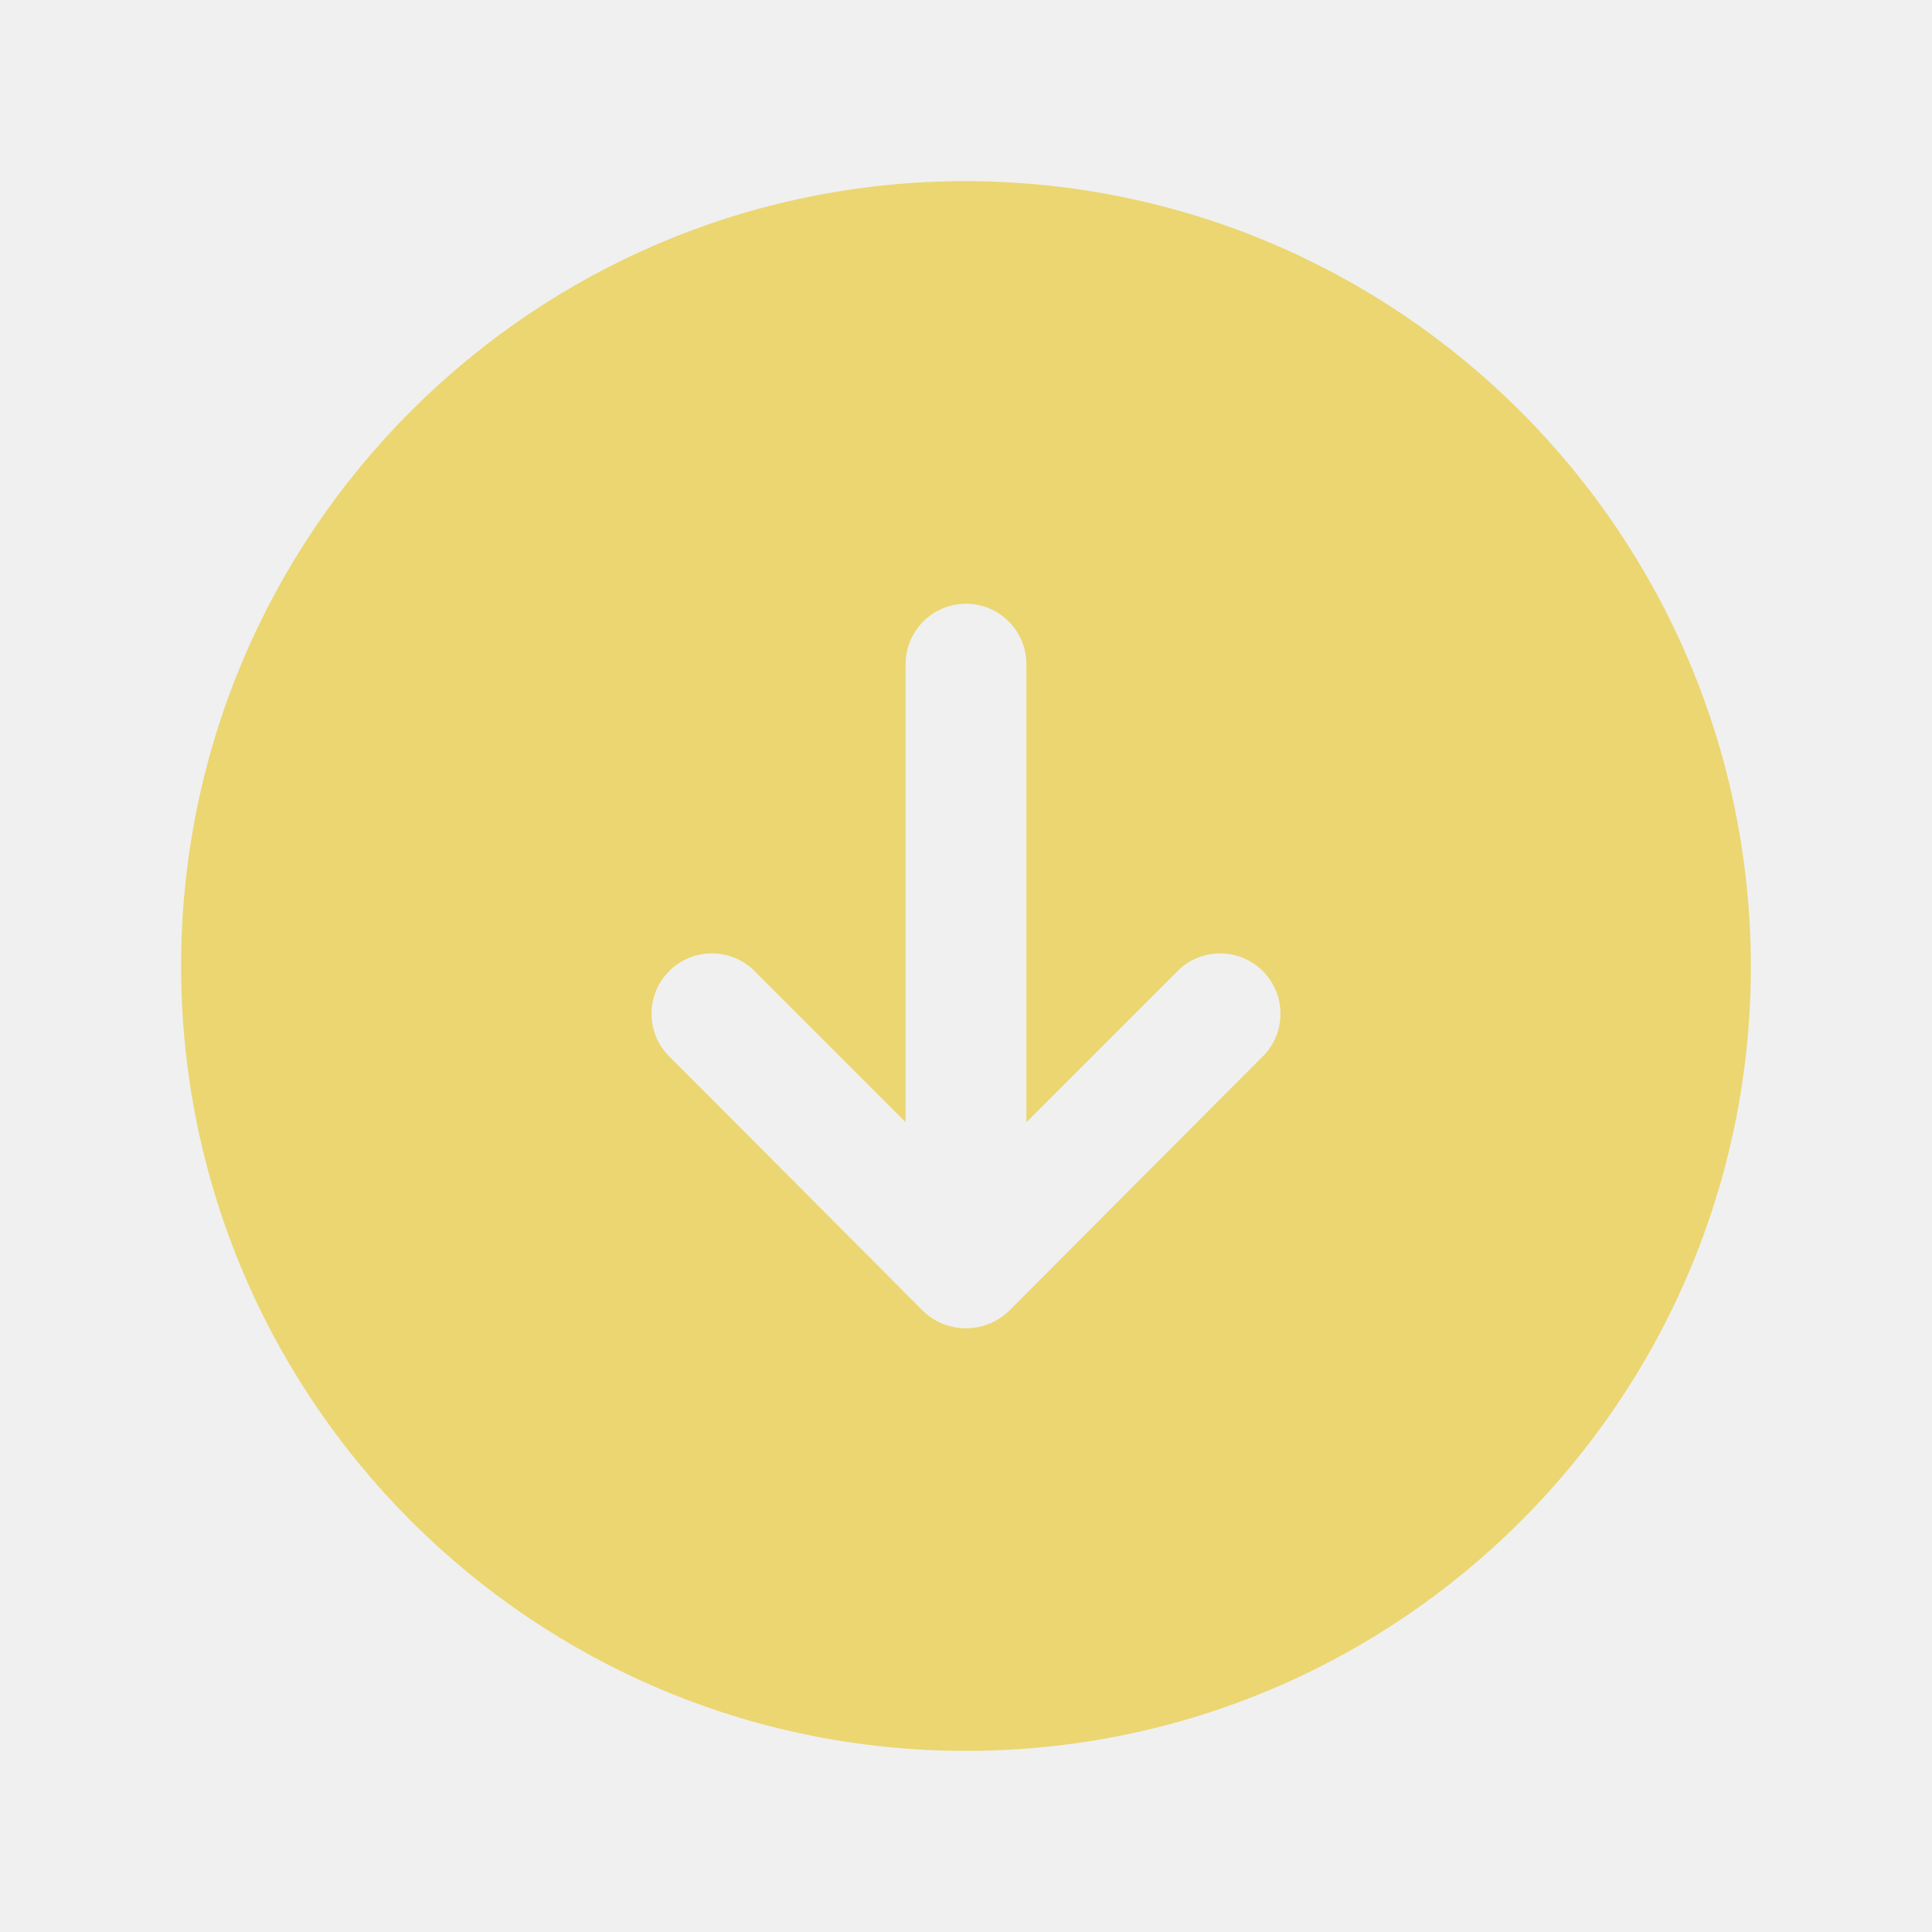
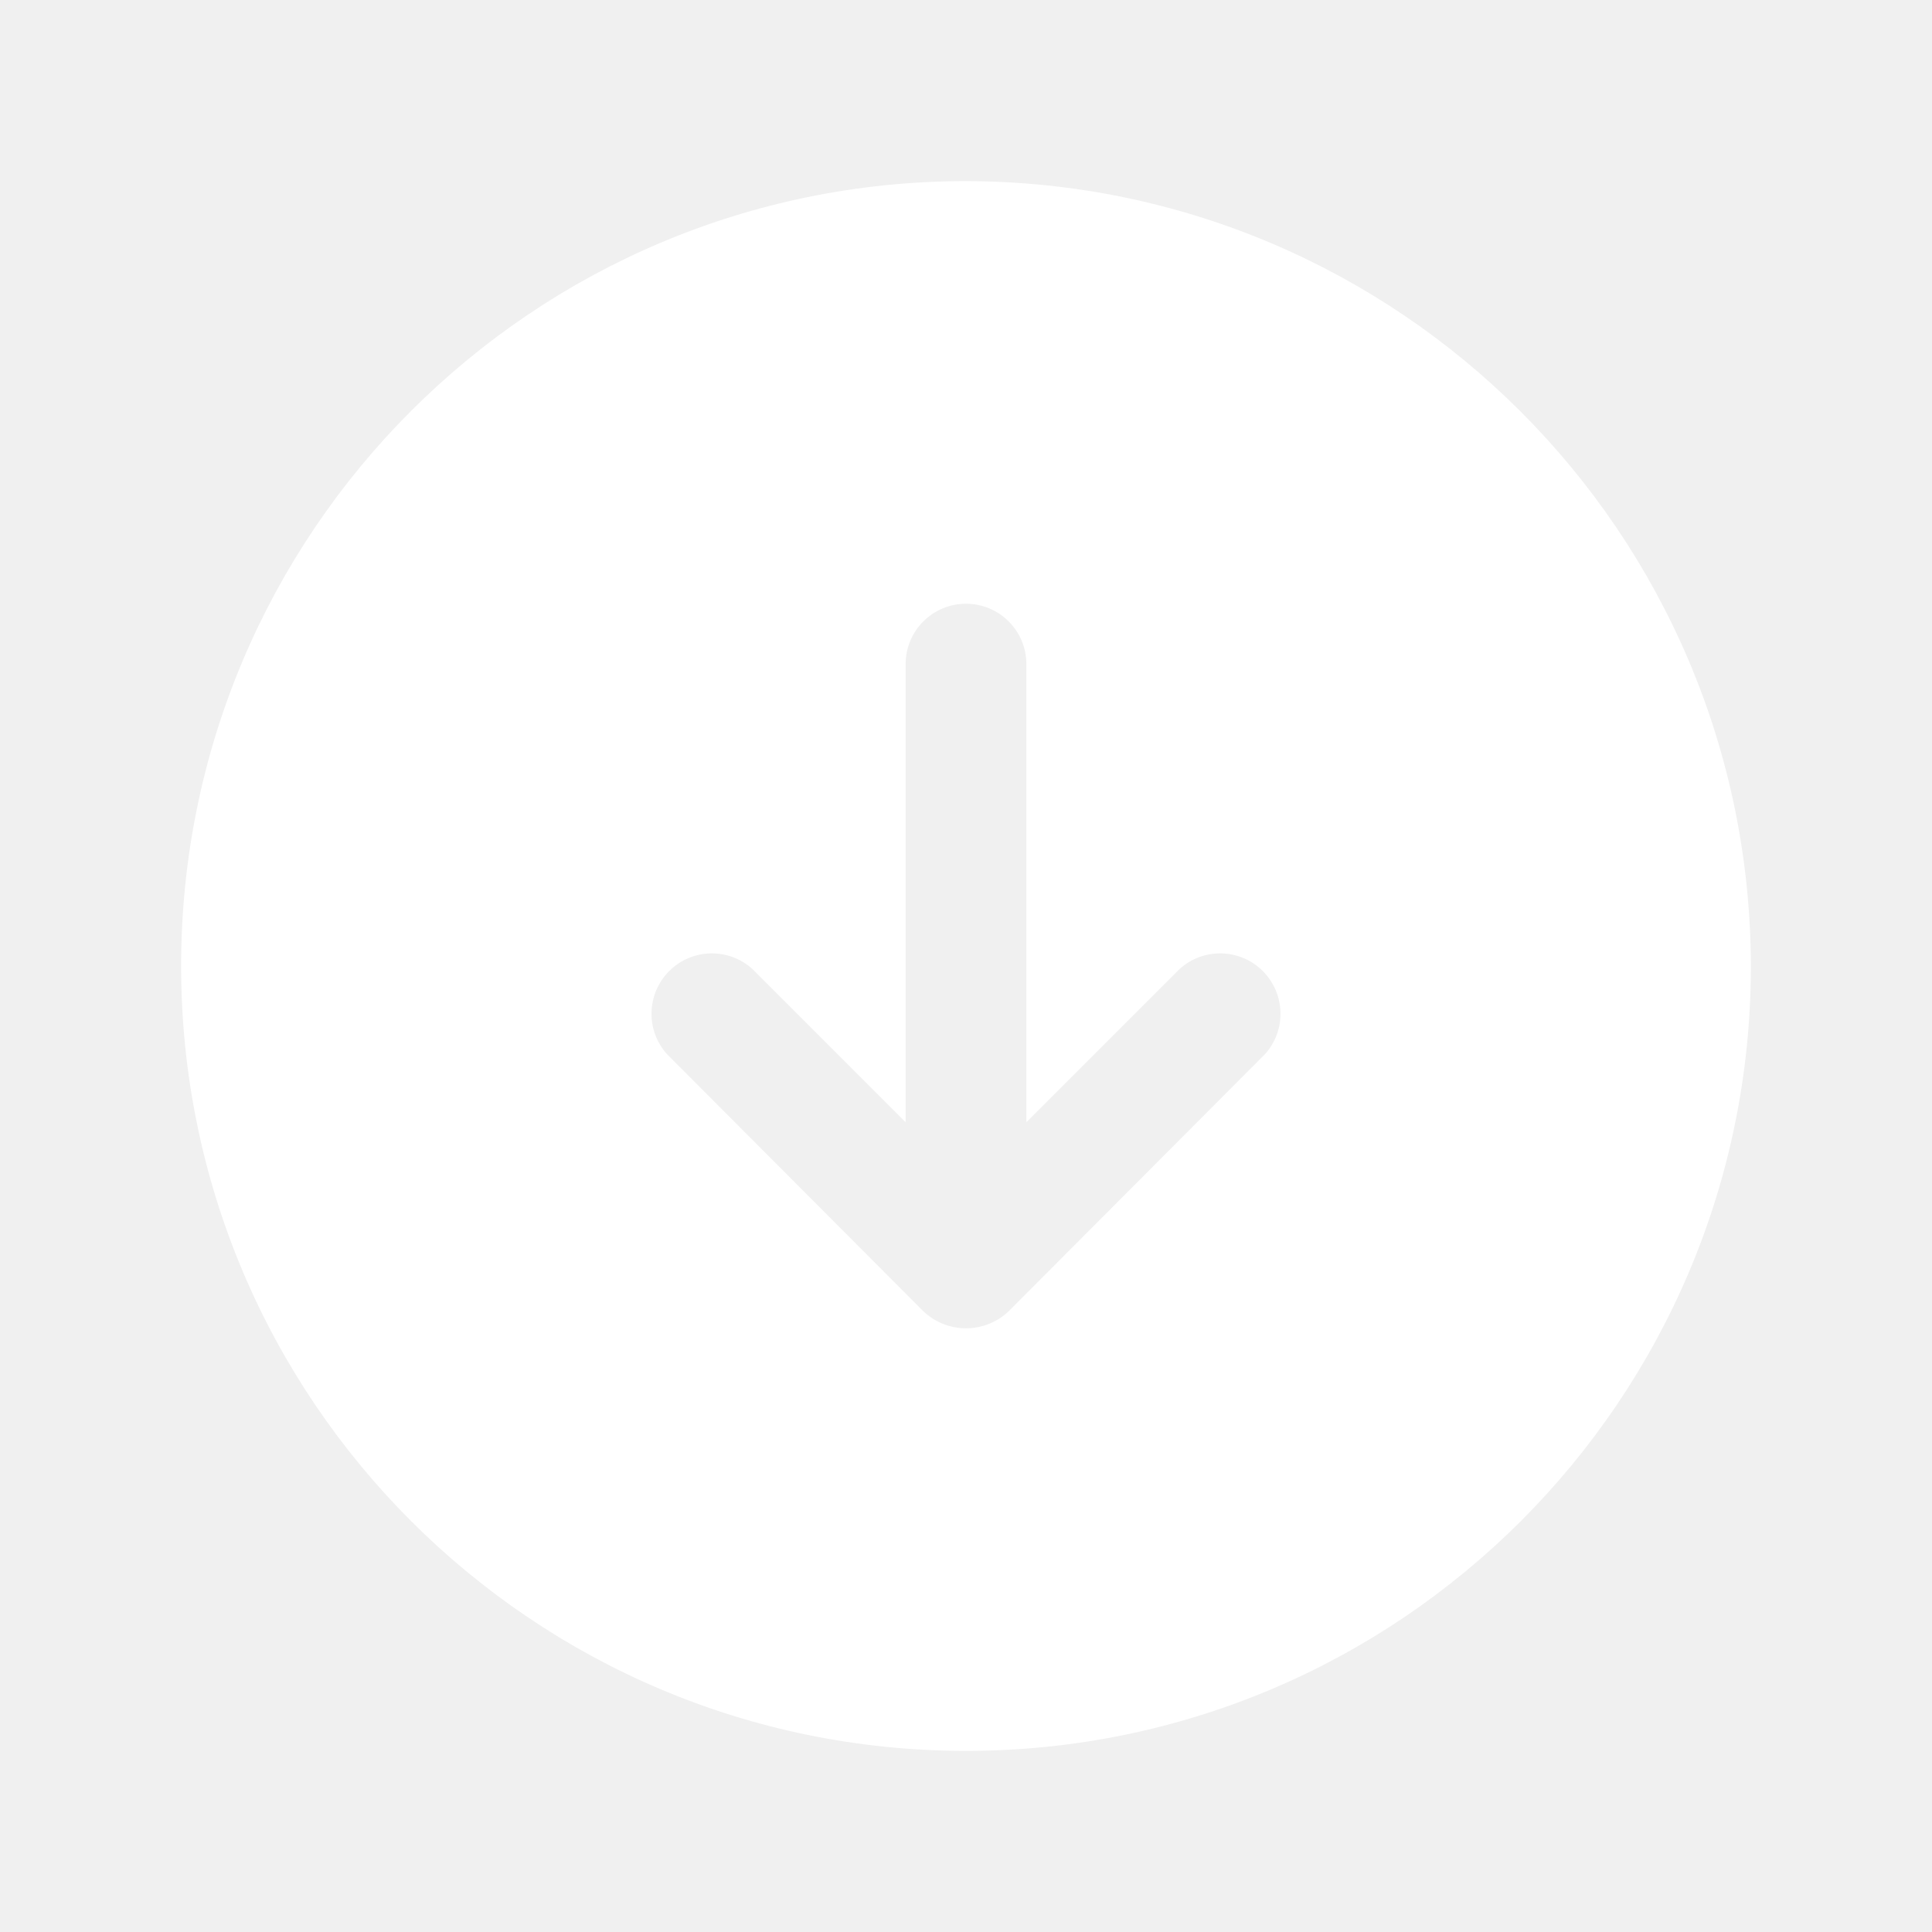
- <svg xmlns="http://www.w3.org/2000/svg" width="192" height="192" fill="#ebd671" viewBox="0 0 256 256">
+ <svg xmlns="http://www.w3.org/2000/svg" width="192" height="192" fill="#fff" viewBox="0 0 256 256">
  <rect width="256" height="256" fill="none" />
  <path d="M128,24A104,104,0,1,0,232,128,104.2,104.2,0,0,0,128,24Zm39.6,115.7-33.9,34a8.2,8.2,0,0,1-11.4,0l-33.9-34a8,8,0,0,1,11.3-11.3L120,148.7V88a8,8,0,0,1,16,0v60.7l20.3-20.3a8,8,0,0,1,11.3,11.3Z" />
</svg>
